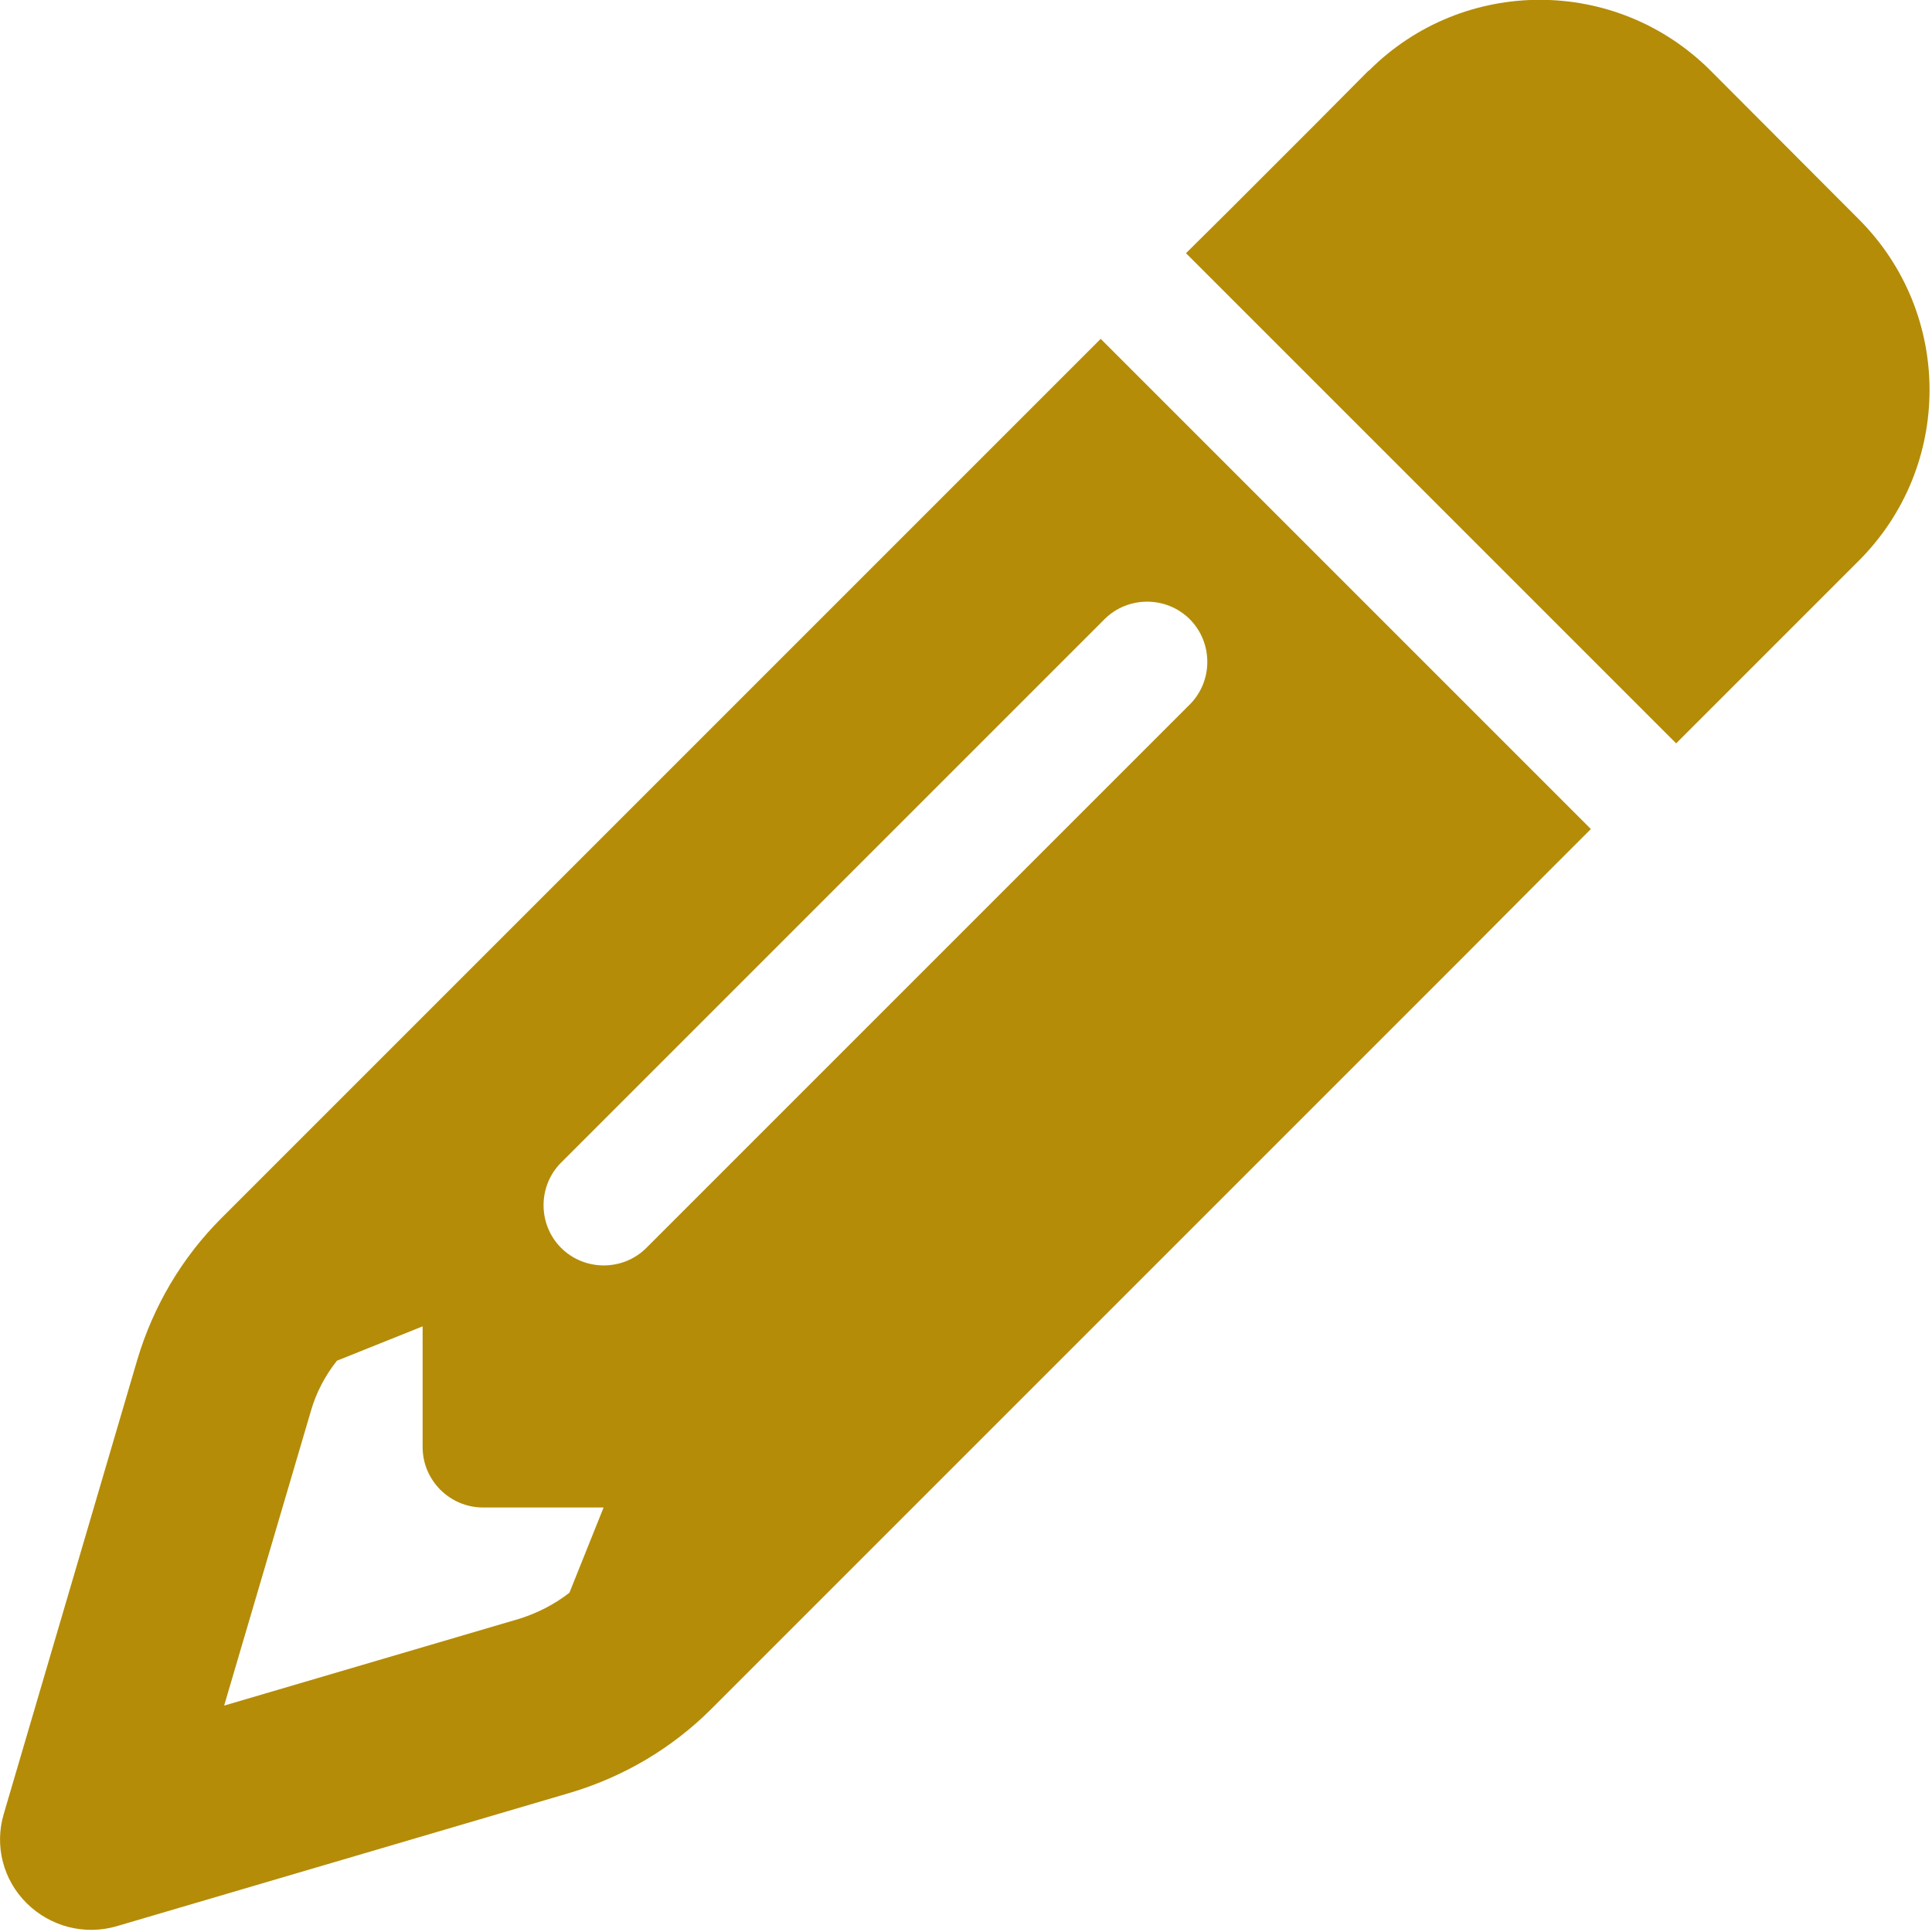
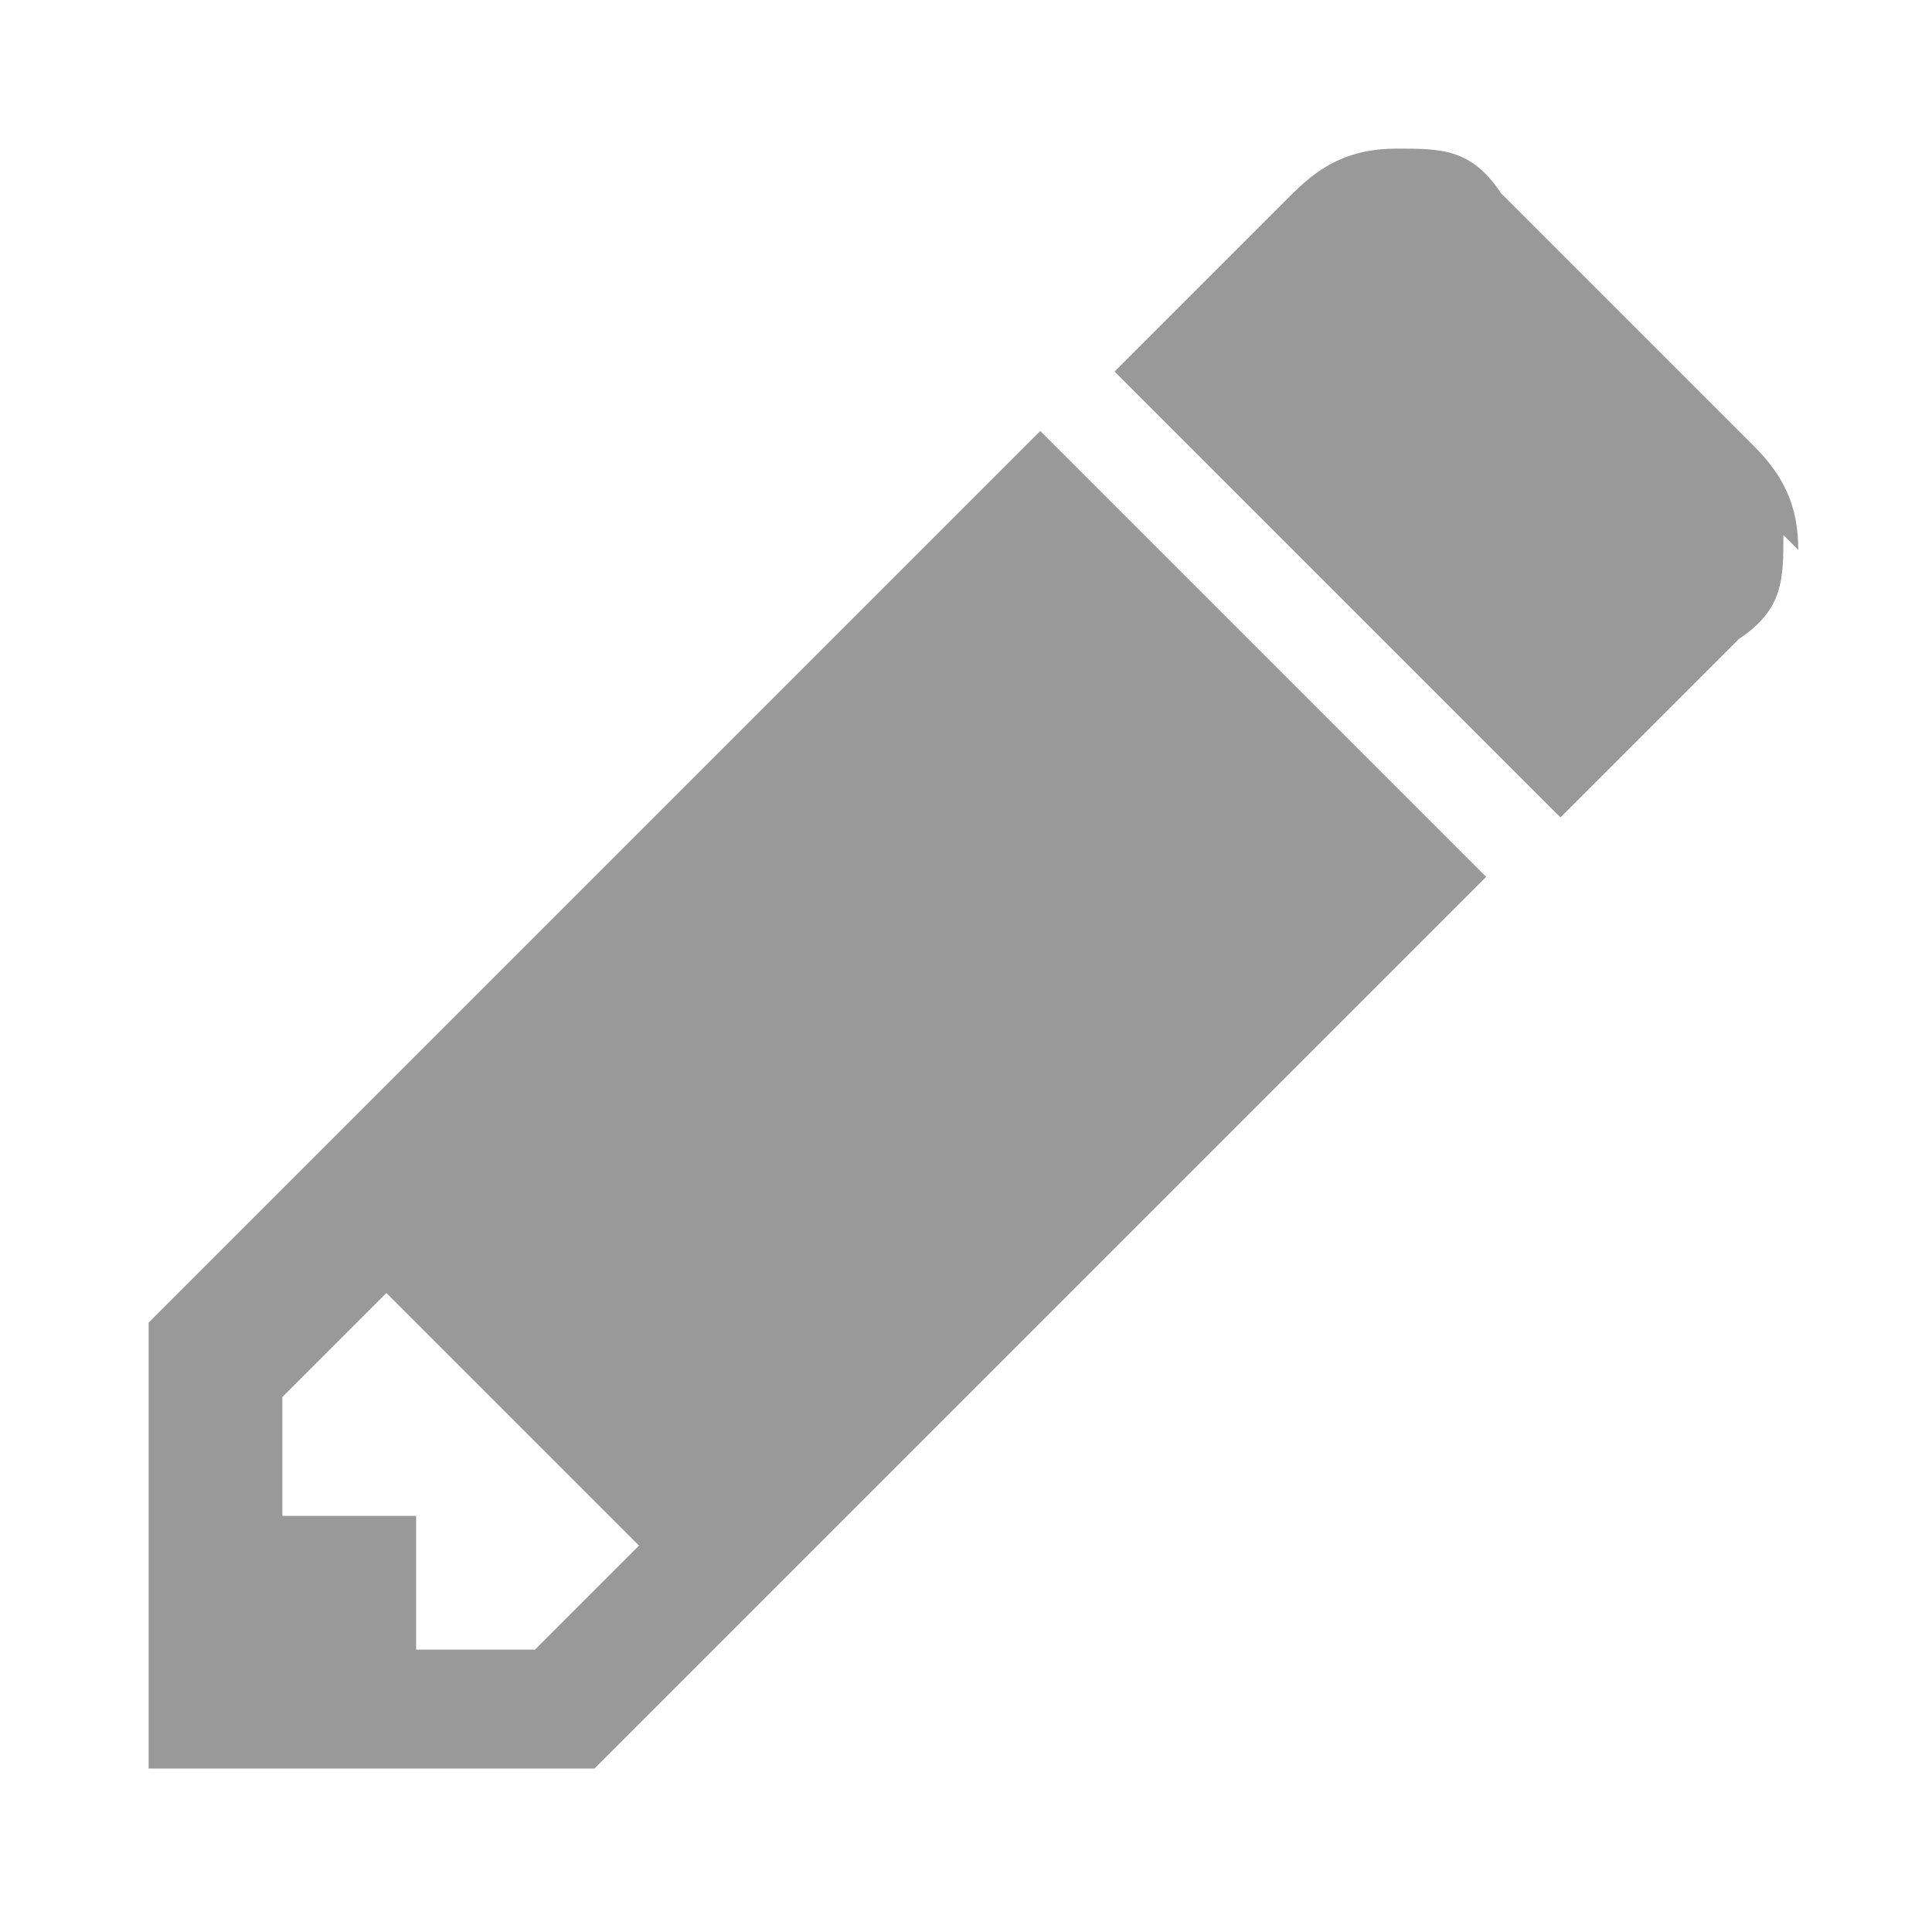
- <svg xmlns="http://www.w3.org/2000/svg" width="13" height="13" viewBox="0 0 512 512">
-   <path fill="#b48c08" d="M410.3 231l11.3-11.3-33.9-33.9-62.1-62.1L291.7 89.8l-11.3 11.3-22.6 22.6L58.6 322.9c-10.4 10.4-18 23.3-22.2 37.4L1 480.7c-2.5 8.4-.2 17.5 6.1 23.7s15.3 8.5 23.7 6.1l120.3-35.4c14.1-4.2 27-11.8 37.4-22.2L387.7 253.7 410.3 231zM160 399.4l-9.1 22.7c-4 3.1-8.5 5.4-13.3 6.9L59.4 452l23-78.1c1.4-4.9 3.8-9.4 6.9-13.3l22.7-9.1 0 32c0 8.8 7.2 16 16 16l32 0zM362.7 18.7L348.3 33.2 325.7 55.8 314.3 67.1l33.9 33.9 62.1 62.1 33.9 33.9 11.3-11.3 22.6-22.6 14.5-14.5c25-25 25-65.5 0-90.5L453.3 18.7c-25-25-65.5-25-90.5 0zm-47.4 168l-144 144c-6.2 6.2-16.4 6.2-22.6 0s-6.2-16.4 0-22.6l144-144c6.2-6.2 16.4-6.2 22.6 0s6.2 16.4 0 22.6z" />
+ <svg xmlns="http://www.w3.org/2000/svg" id="Livello_1" version="1.1" viewBox="0 0 13 13">
+   <defs>
+     <style>
+       .st0 {
+         fill: #999;
+       }
+     </style>
+   </defs>
+   <path class="st0" d="M3.6,11.1l.7-.7-1.7-1.7-.7.7v.8h.9v.9h.8ZM7,2.9l3,3-6,6H1v-3L7,2.9ZM12,3.6c0,.3,0,.5-.3.7l-1.2,1.2-3-3,1.2-1.2c.2-.2.4-.3.7-.3s.5,0,.7.3l1.7,1.7c.2.2.3.4.3.7Z" />
</svg>
